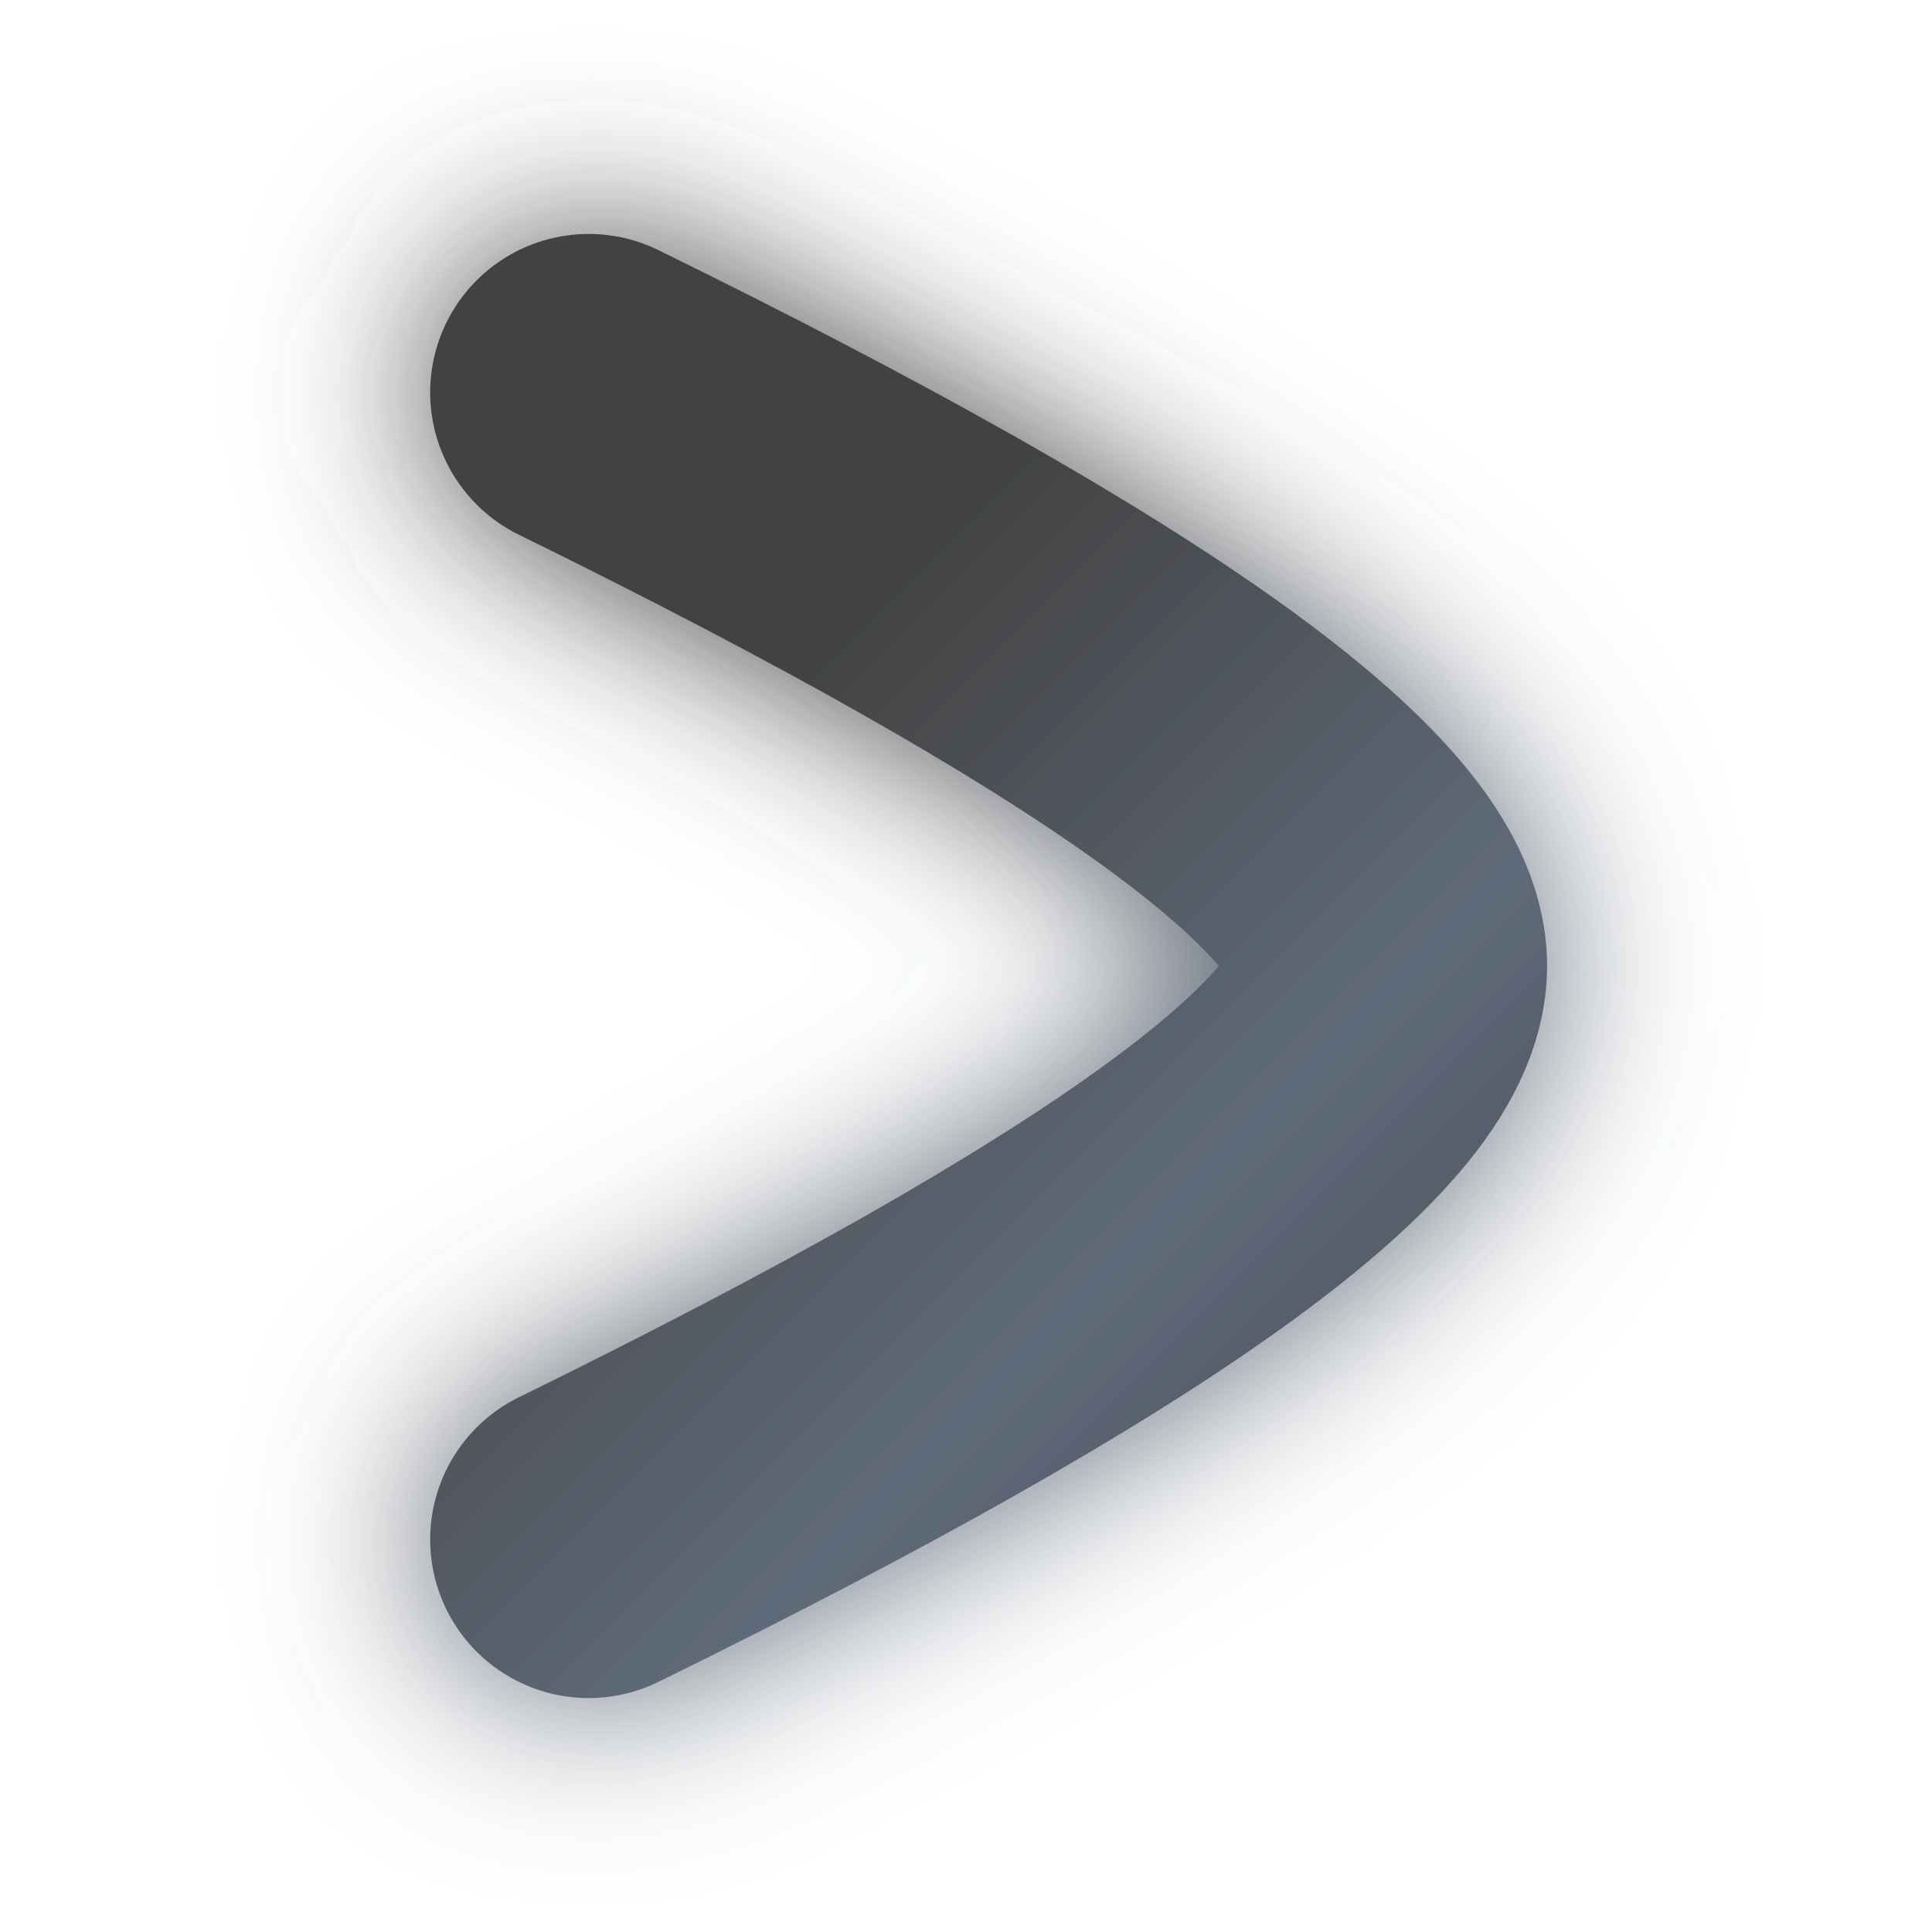
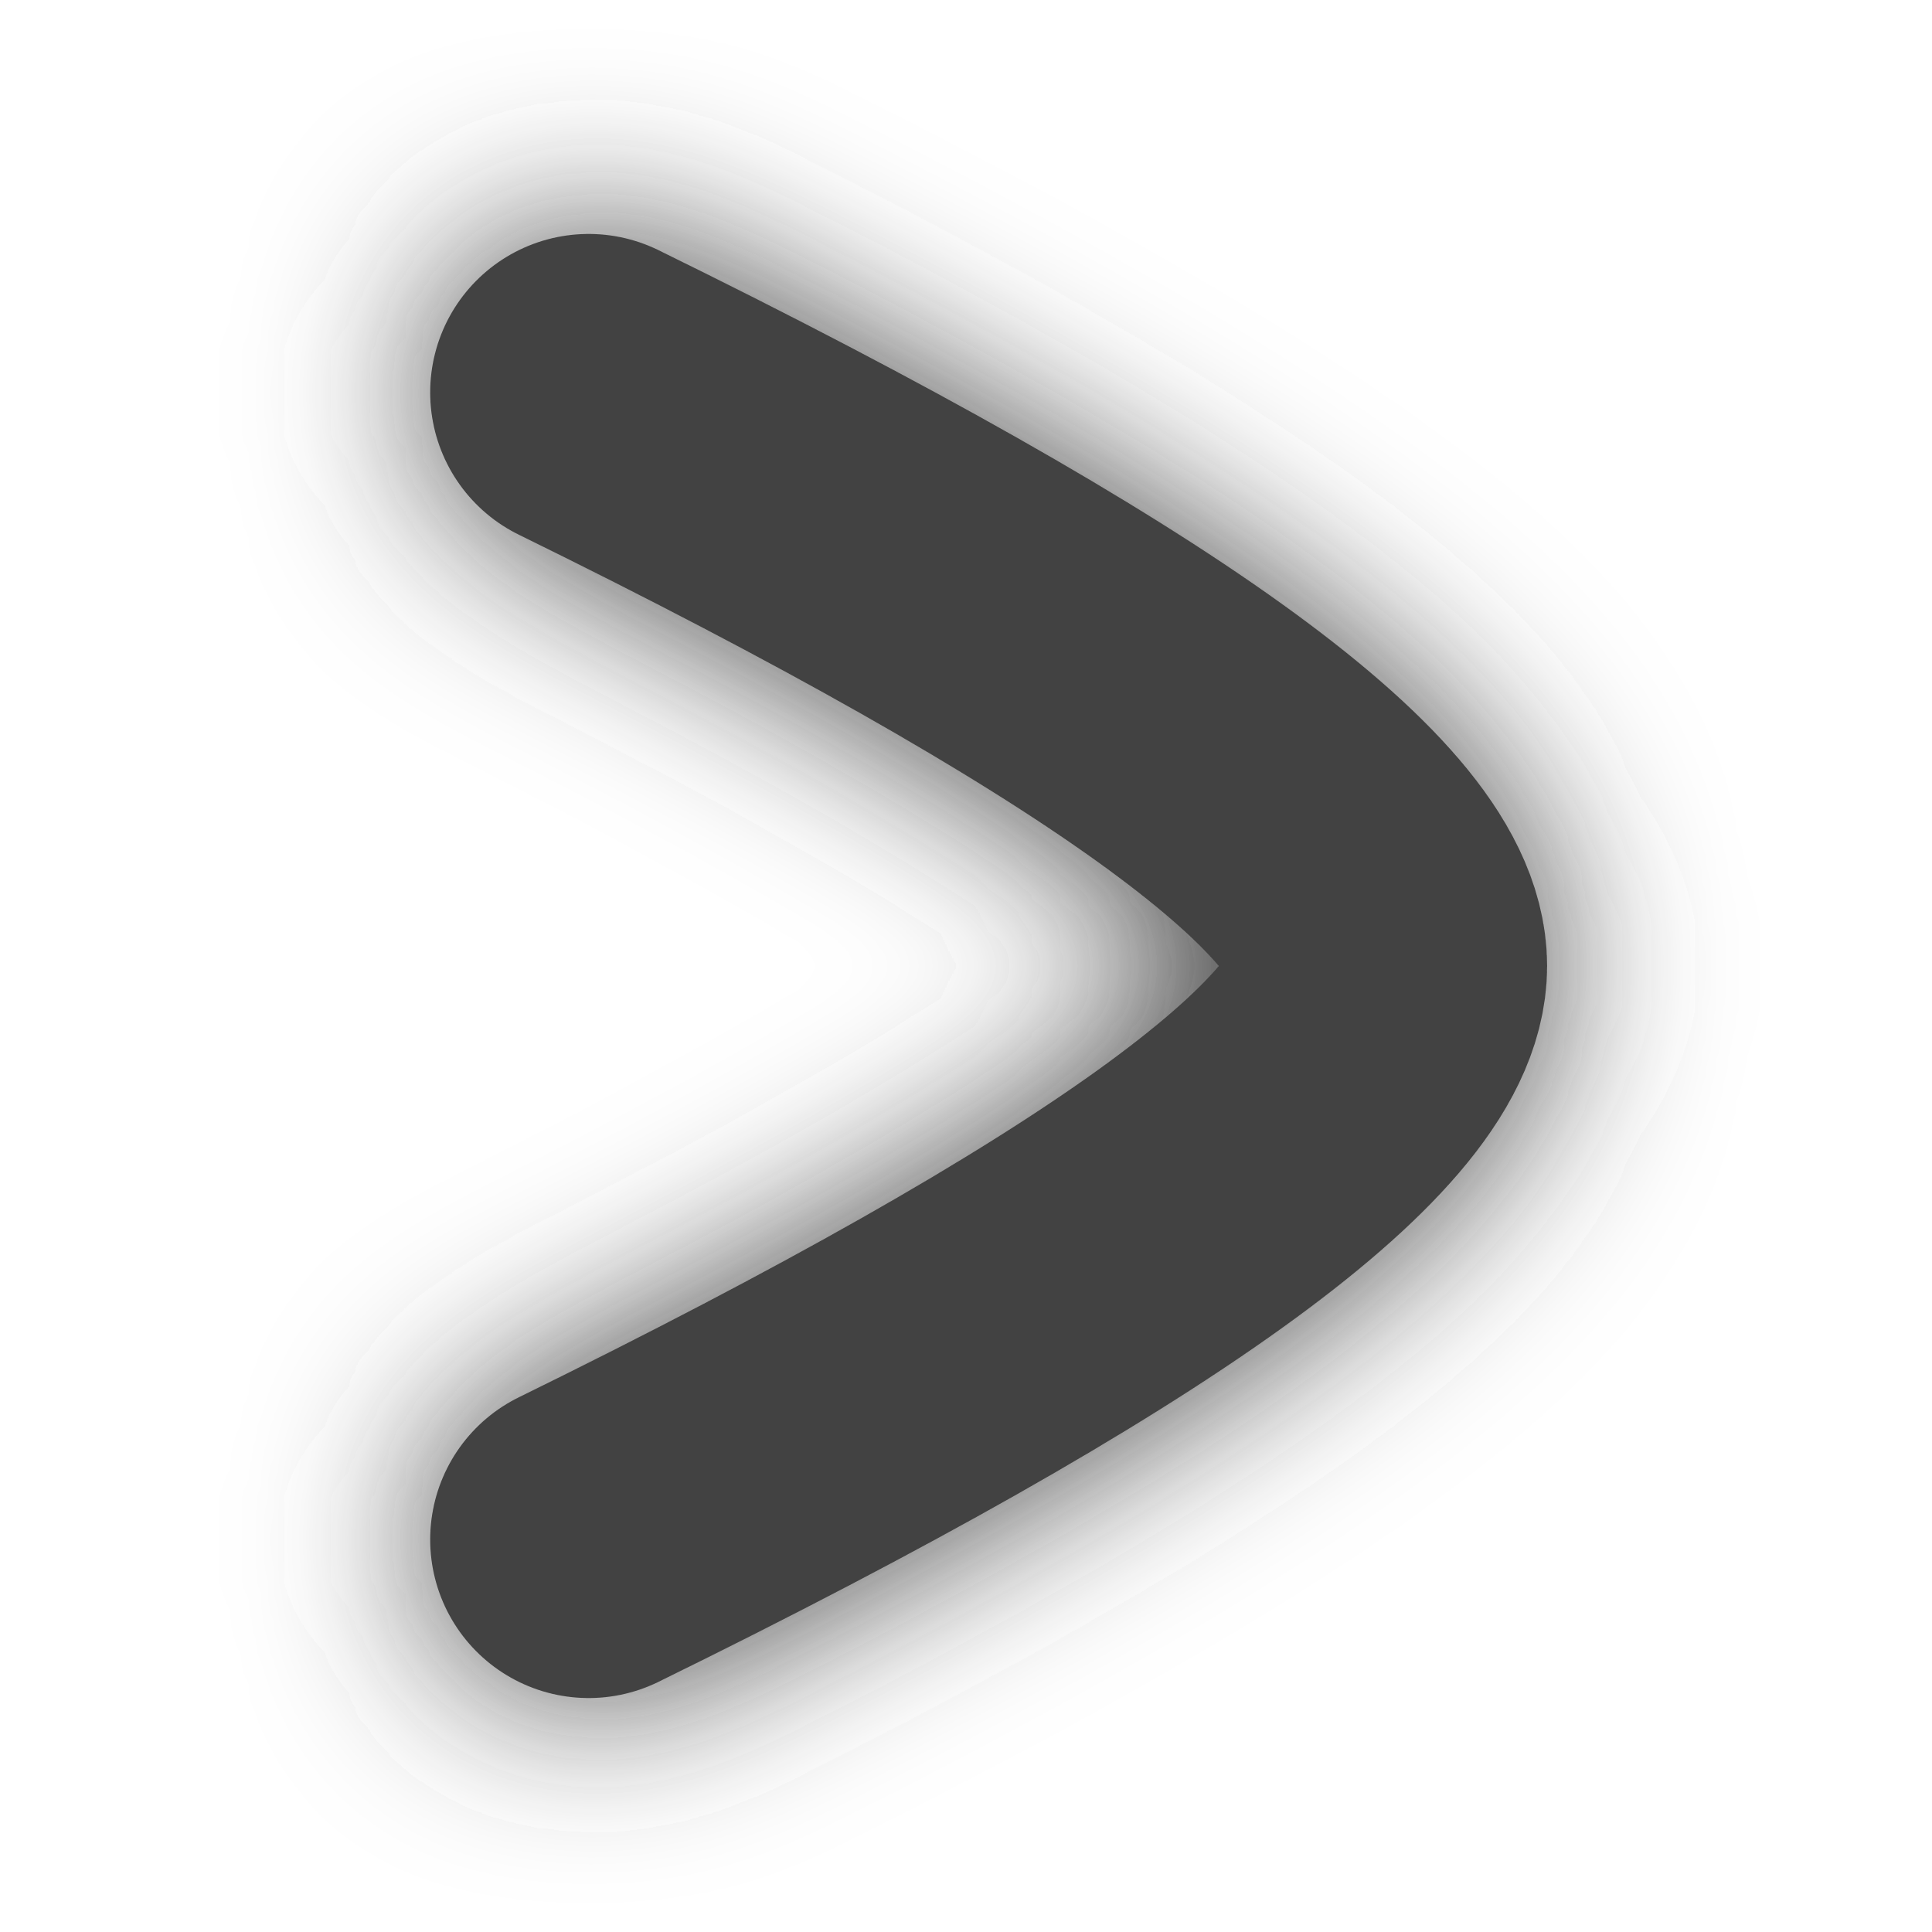
<svg xmlns="http://www.w3.org/2000/svg" width="256" height="256" viewBox="0 0 256 256" fill="none">
  <defs>
    <linearGradient id="grad-dark" x1="40" y1="40" x2="216" y2="216" gradientUnits="userSpaceOnUse">
      <stop stop-color="#424242" />
-       <stop offset="0.32" stop-color="#424242" />
-       <stop offset="0.67" stop-color="#5f6b7aff" />
-       <stop offset="1" stop-color="#403e49ff" />
    </linearGradient>
    <filter id="glow-dark" x="-50%" y="-50%" width="200%" height="200%">
      <feGaussianBlur in="SourceGraphic" stdDeviation="12" result="aura" />
      <feMerge>
        <feMergeNode in="aura" />
        <feMergeNode in="SourceGraphic" />
      </feMerge>
    </filter>
  </defs>
  <path d="M78 52Q184 104 184 128Q184 152 78 204" stroke="url(#grad-dark)" stroke-width="42" stroke-linecap="round" stroke-linejoin="round" filter="url(#glow-dark)" />
</svg>
